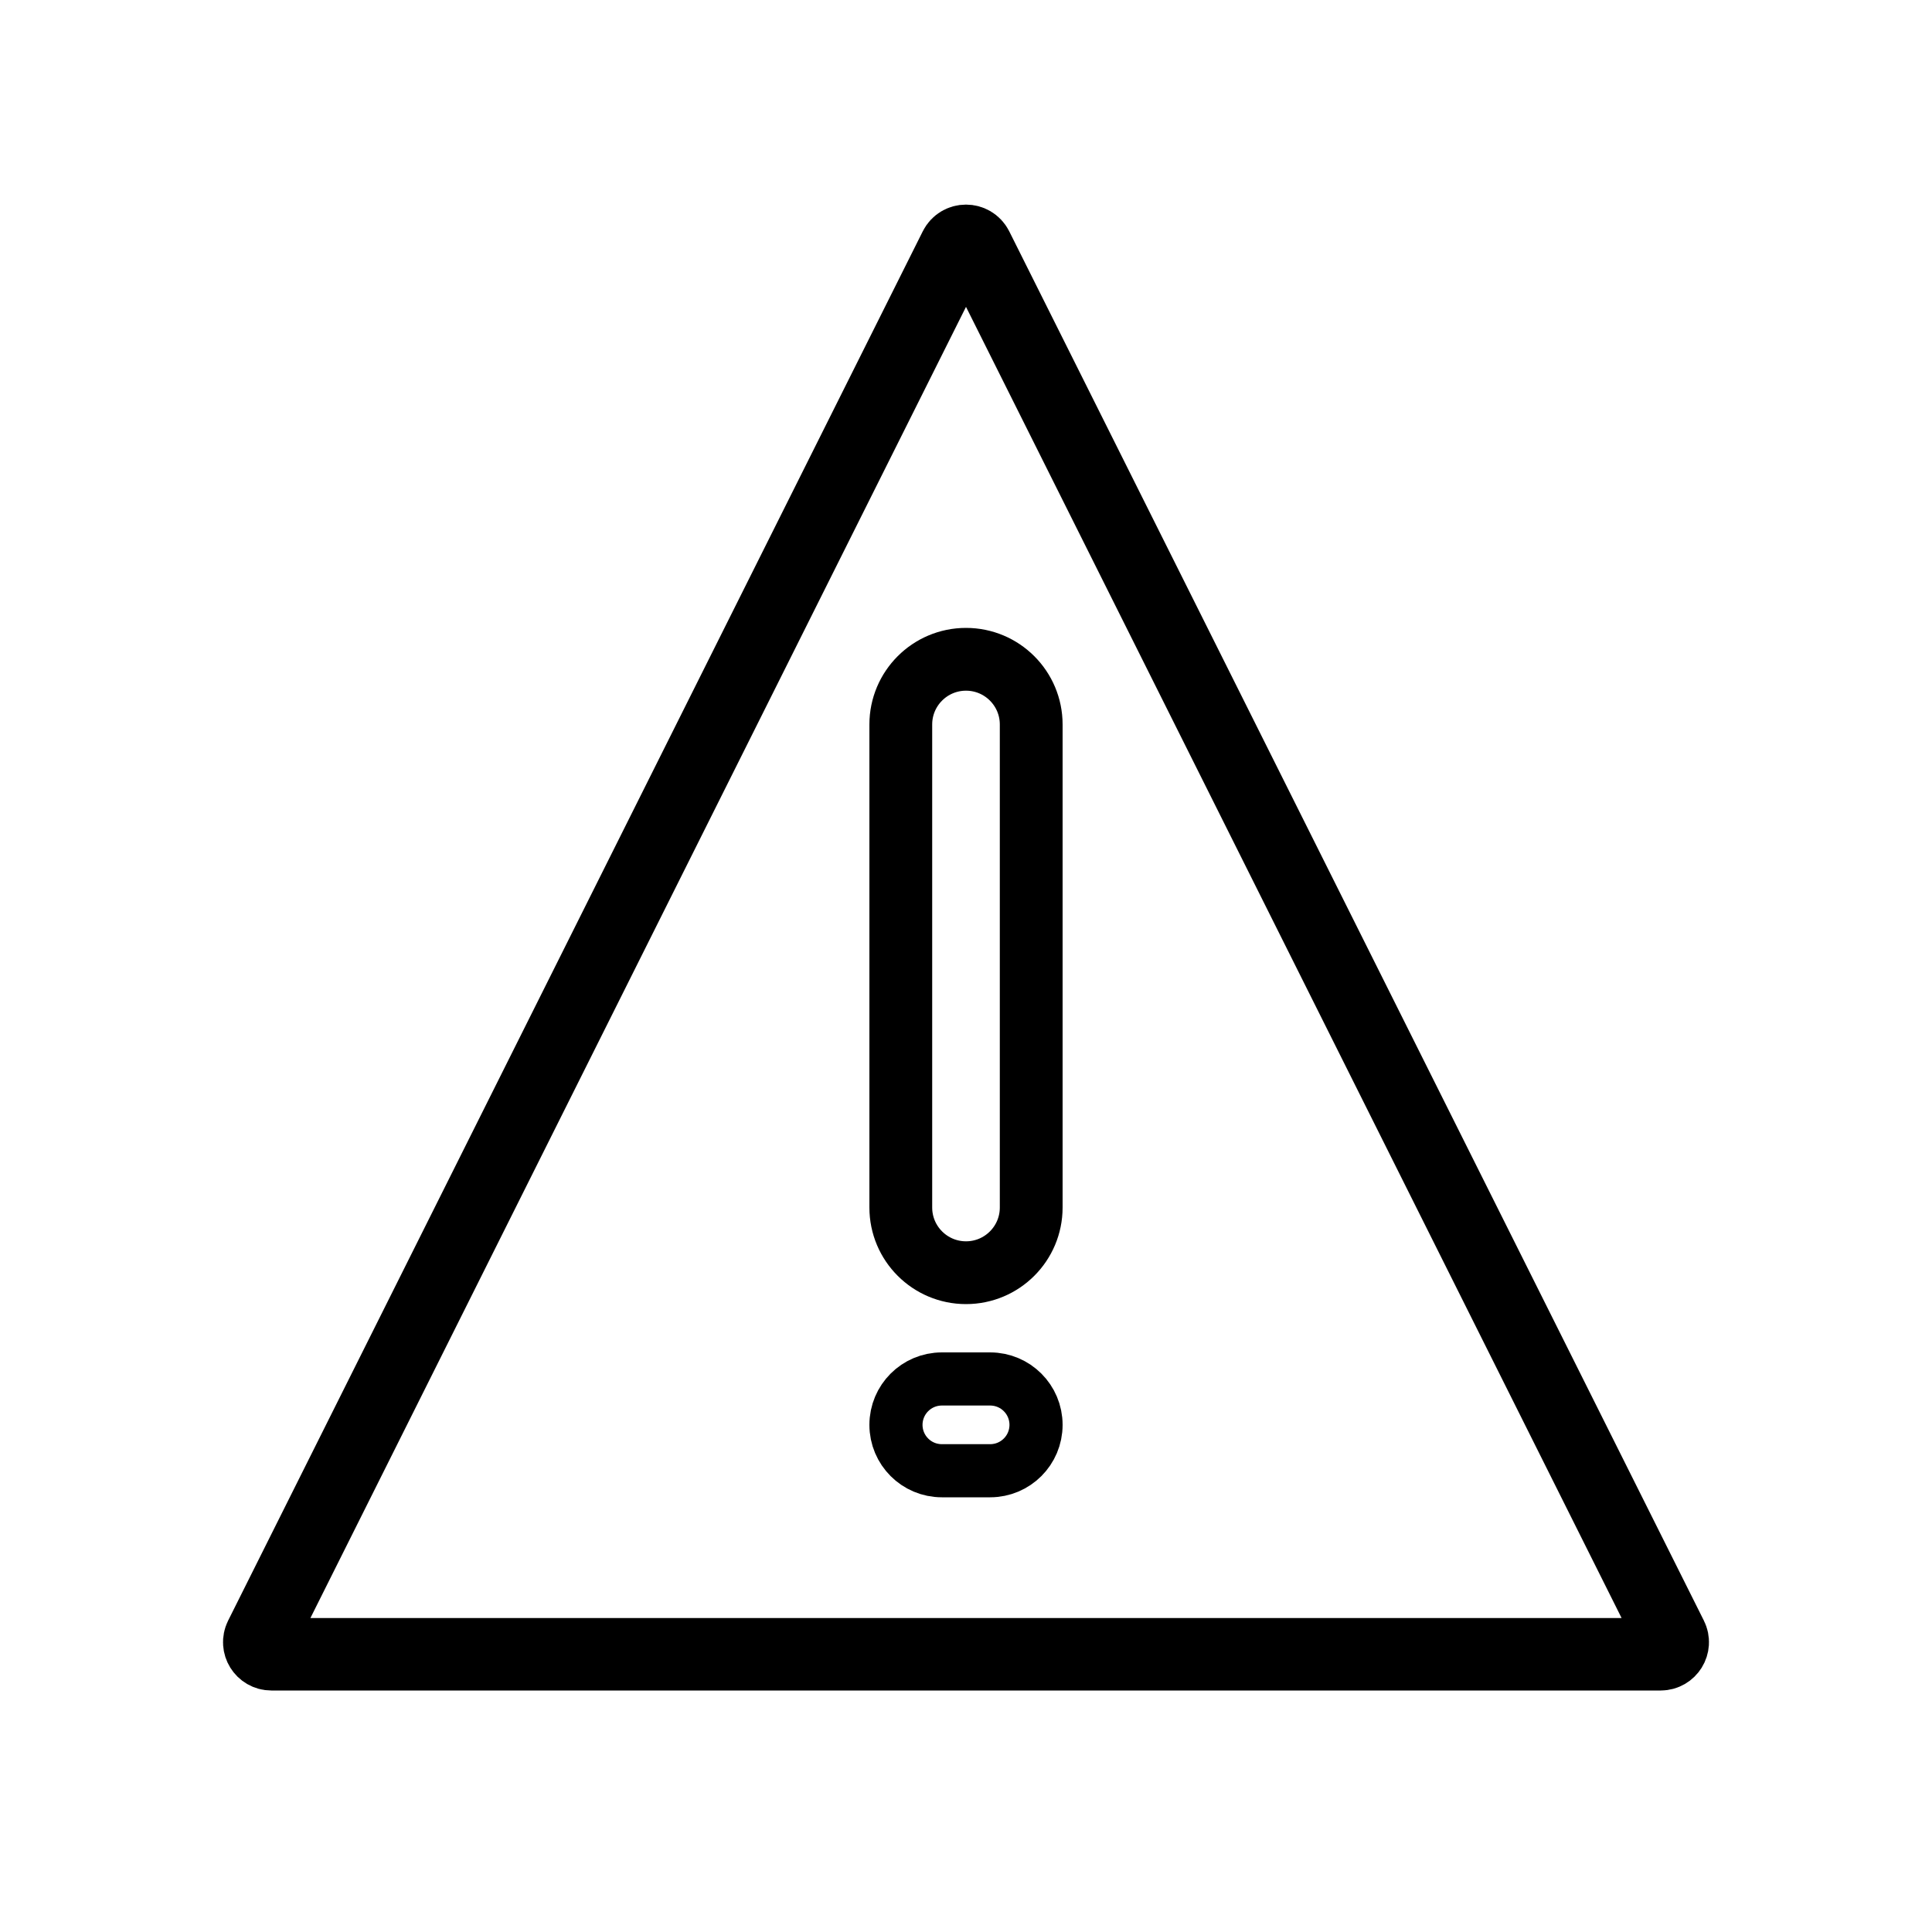
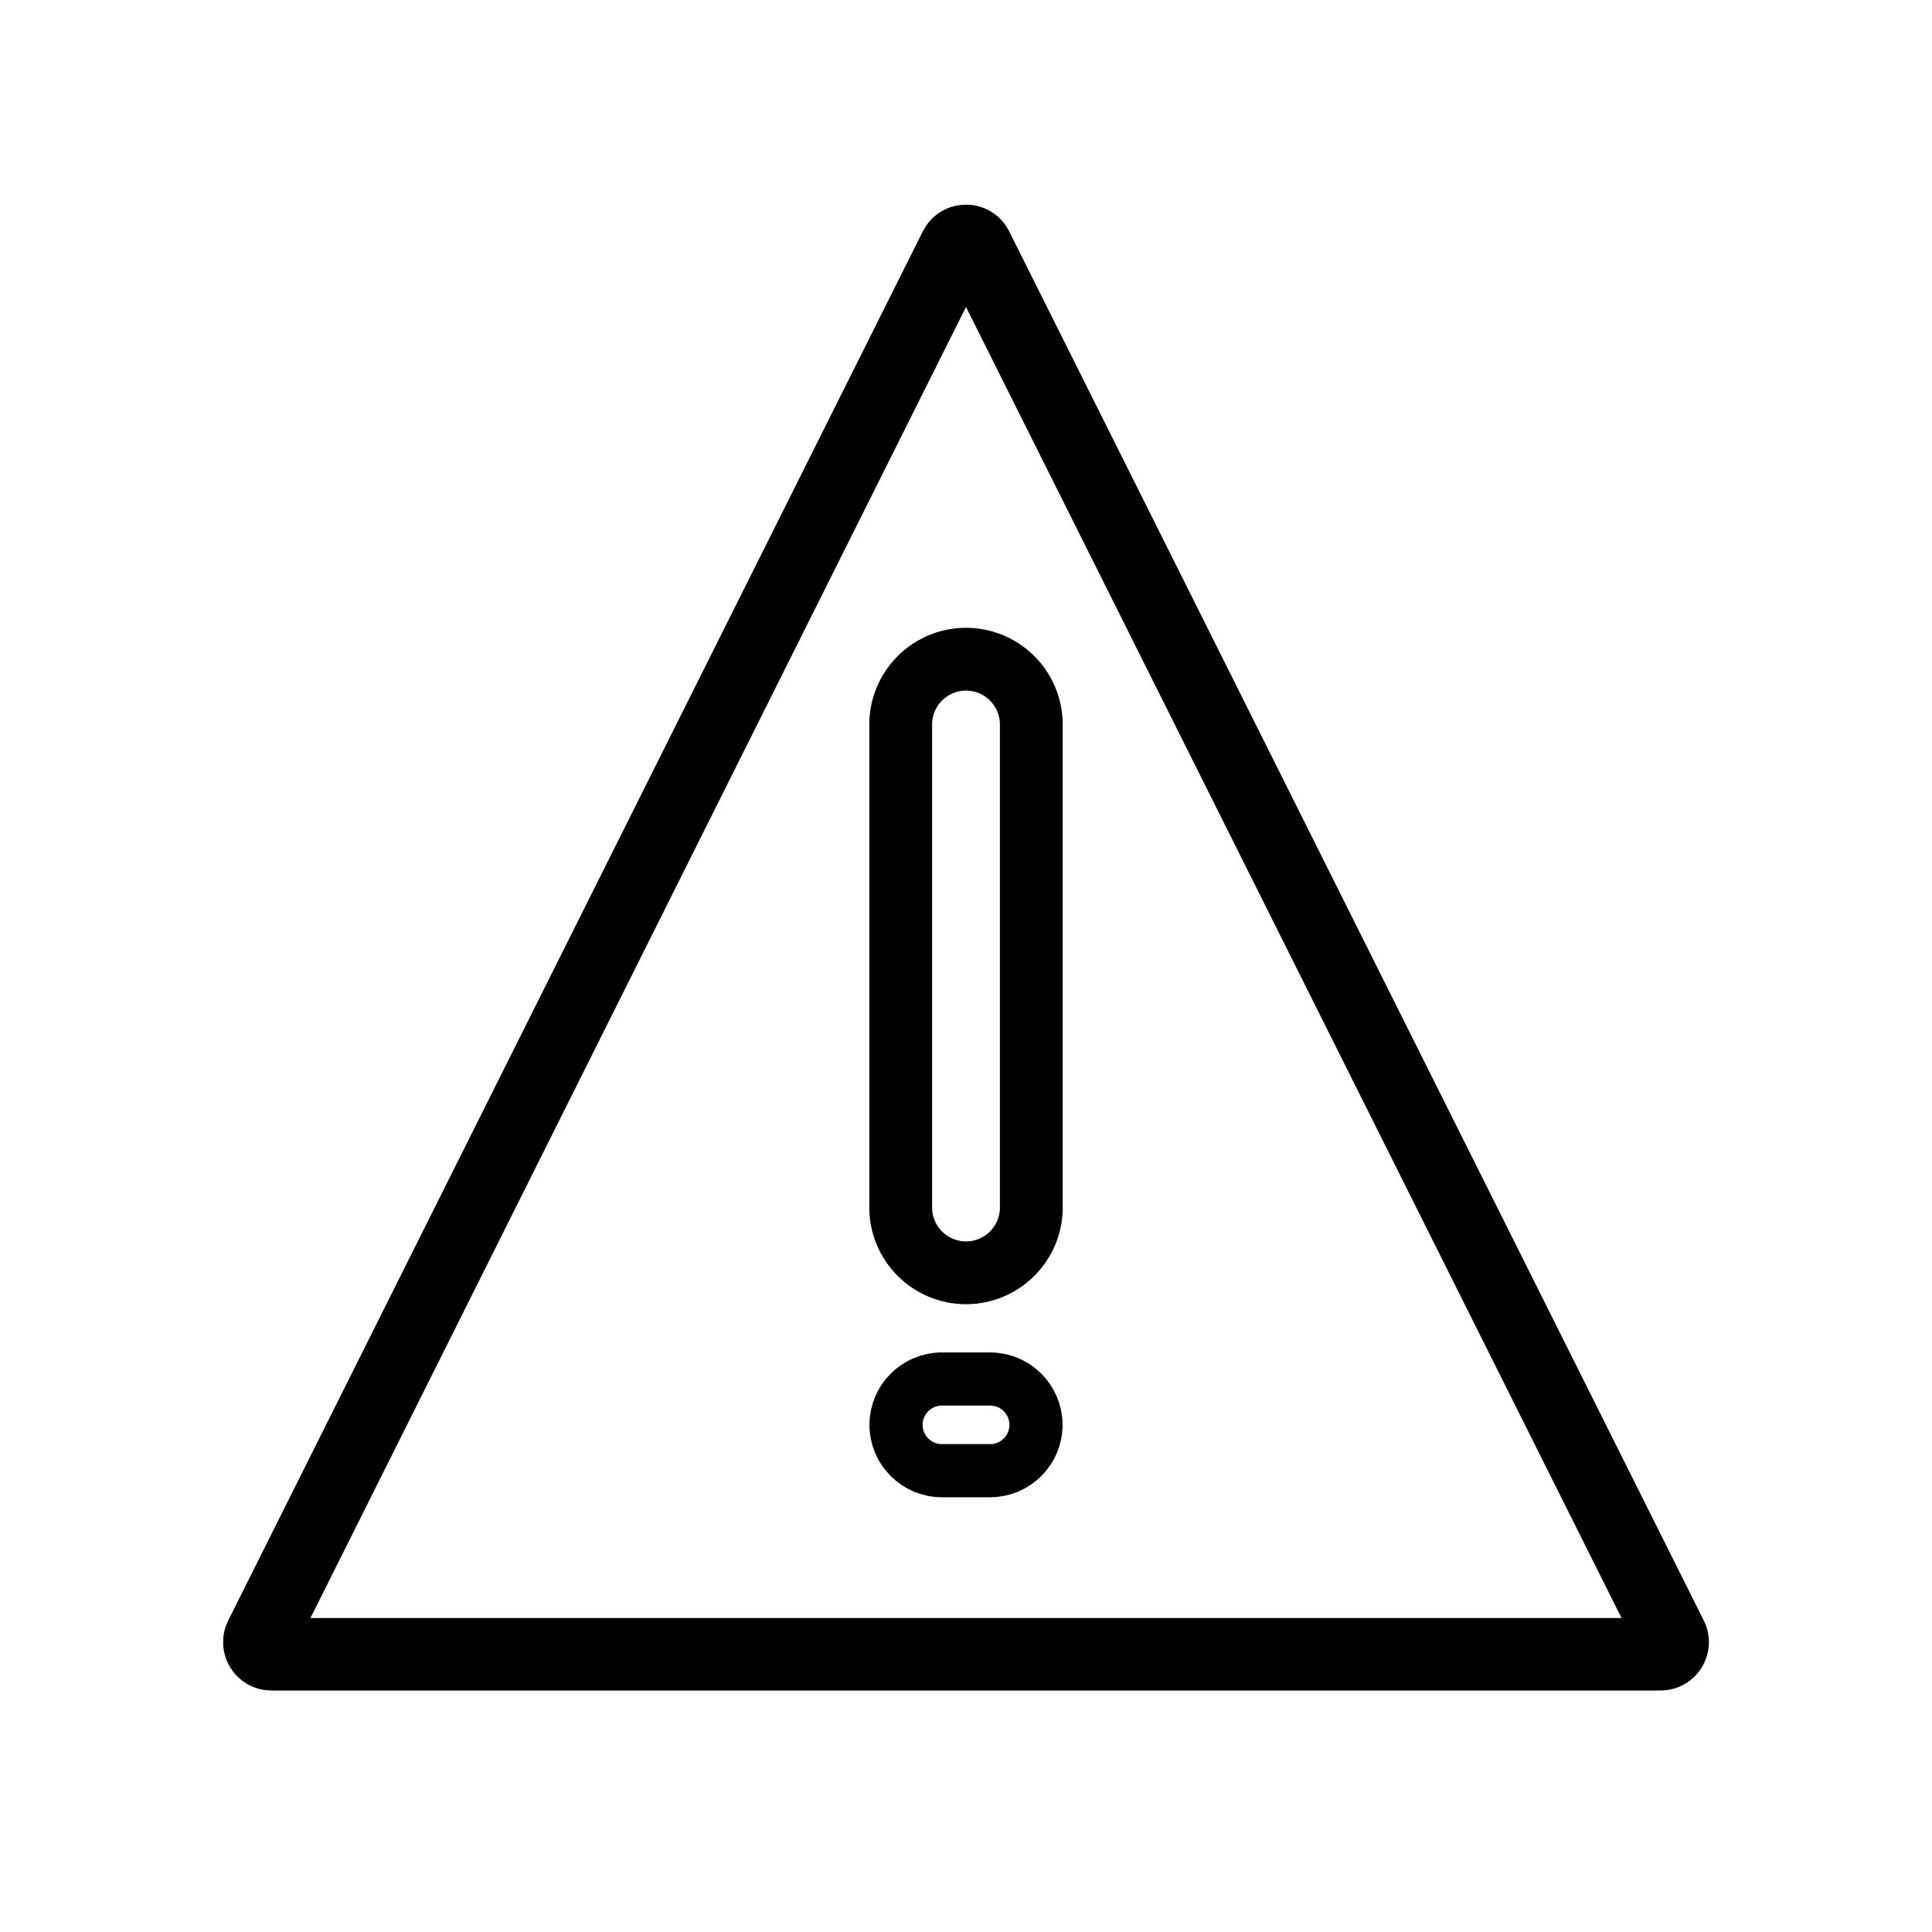
- <svg xmlns="http://www.w3.org/2000/svg" width="40" height="40" viewBox="0 0 40 40" fill="none">
-   <path d="M20.224 5.124L34.606 33.888C34.689 34.054 34.568 34.25 34.382 34.25H5.618C5.432 34.25 5.311 34.054 5.394 33.888L19.776 5.124C19.869 4.94 20.131 4.94 20.224 5.124Z" stroke="black" stroke-width="1.5" />
-   <rect x="18.65" y="13.65" width="2.7" height="12.7" rx="1.35" stroke="black" stroke-width="1.3" />
-   <path d="M19.5 28.55H20.5C21.025 28.55 21.45 28.975 21.45 29.5C21.45 30.025 21.025 30.45 20.5 30.45H19.5C18.975 30.45 18.55 30.025 18.55 29.5C18.55 28.975 18.975 28.55 19.5 28.55Z" stroke="black" stroke-width="1.1" />
+ <svg xmlns="http://www.w3.org/2000/svg" width="px" height="40px" viewBox="0 0 40 40" version="1.1">
+   <g id="surface1">
+     <path style="fill:none;stroke-width:1.5;stroke-linecap:butt;stroke-linejoin:miter;stroke:rgb(0%,0%,0%);stroke-opacity:1;stroke-miterlimit:4;" d="M 20.223 5.125 L 34.605 33.887 C 34.688 34.055 34.566 34.25 34.383 34.25 L 5.617 34.25 C 5.434 34.25 5.312 34.055 5.395 33.887 L 19.777 5.125 C 19.867 4.941 20.133 4.941 20.223 5.125 Z M 20.223 5.125 " />
+     <path style="fill:none;stroke-width:1.3;stroke-linecap:butt;stroke-linejoin:miter;stroke:rgb(0%,0%,0%);stroke-opacity:1;stroke-miterlimit:4;" d="M 20 13.648 C 20.746 13.648 21.352 14.254 21.352 15 L 21.352 25 C 21.352 25.746 20.746 26.352 20 26.352 C 19.254 26.352 18.648 25.746 18.648 25 L 18.648 15 C 18.648 14.254 19.254 13.648 20 13.648 Z M 20 13.648 " />
+     <path style="fill:none;stroke-width:1.1;stroke-linecap:butt;stroke-linejoin:miter;stroke:rgb(0%,0%,0%);stroke-opacity:1;stroke-miterlimit:4;" d="M 19.5 28.551 L 20.5 28.551 C 21.023 28.551 21.449 28.977 21.449 29.5 C 21.449 30.023 21.023 30.449 20.5 30.449 L 19.5 30.449 C 18.977 30.449 18.551 30.023 18.551 29.5 C 18.551 28.977 18.977 28.551 19.5 28.551 Z M 19.5 28.551 " />
+   </g>
</svg>
